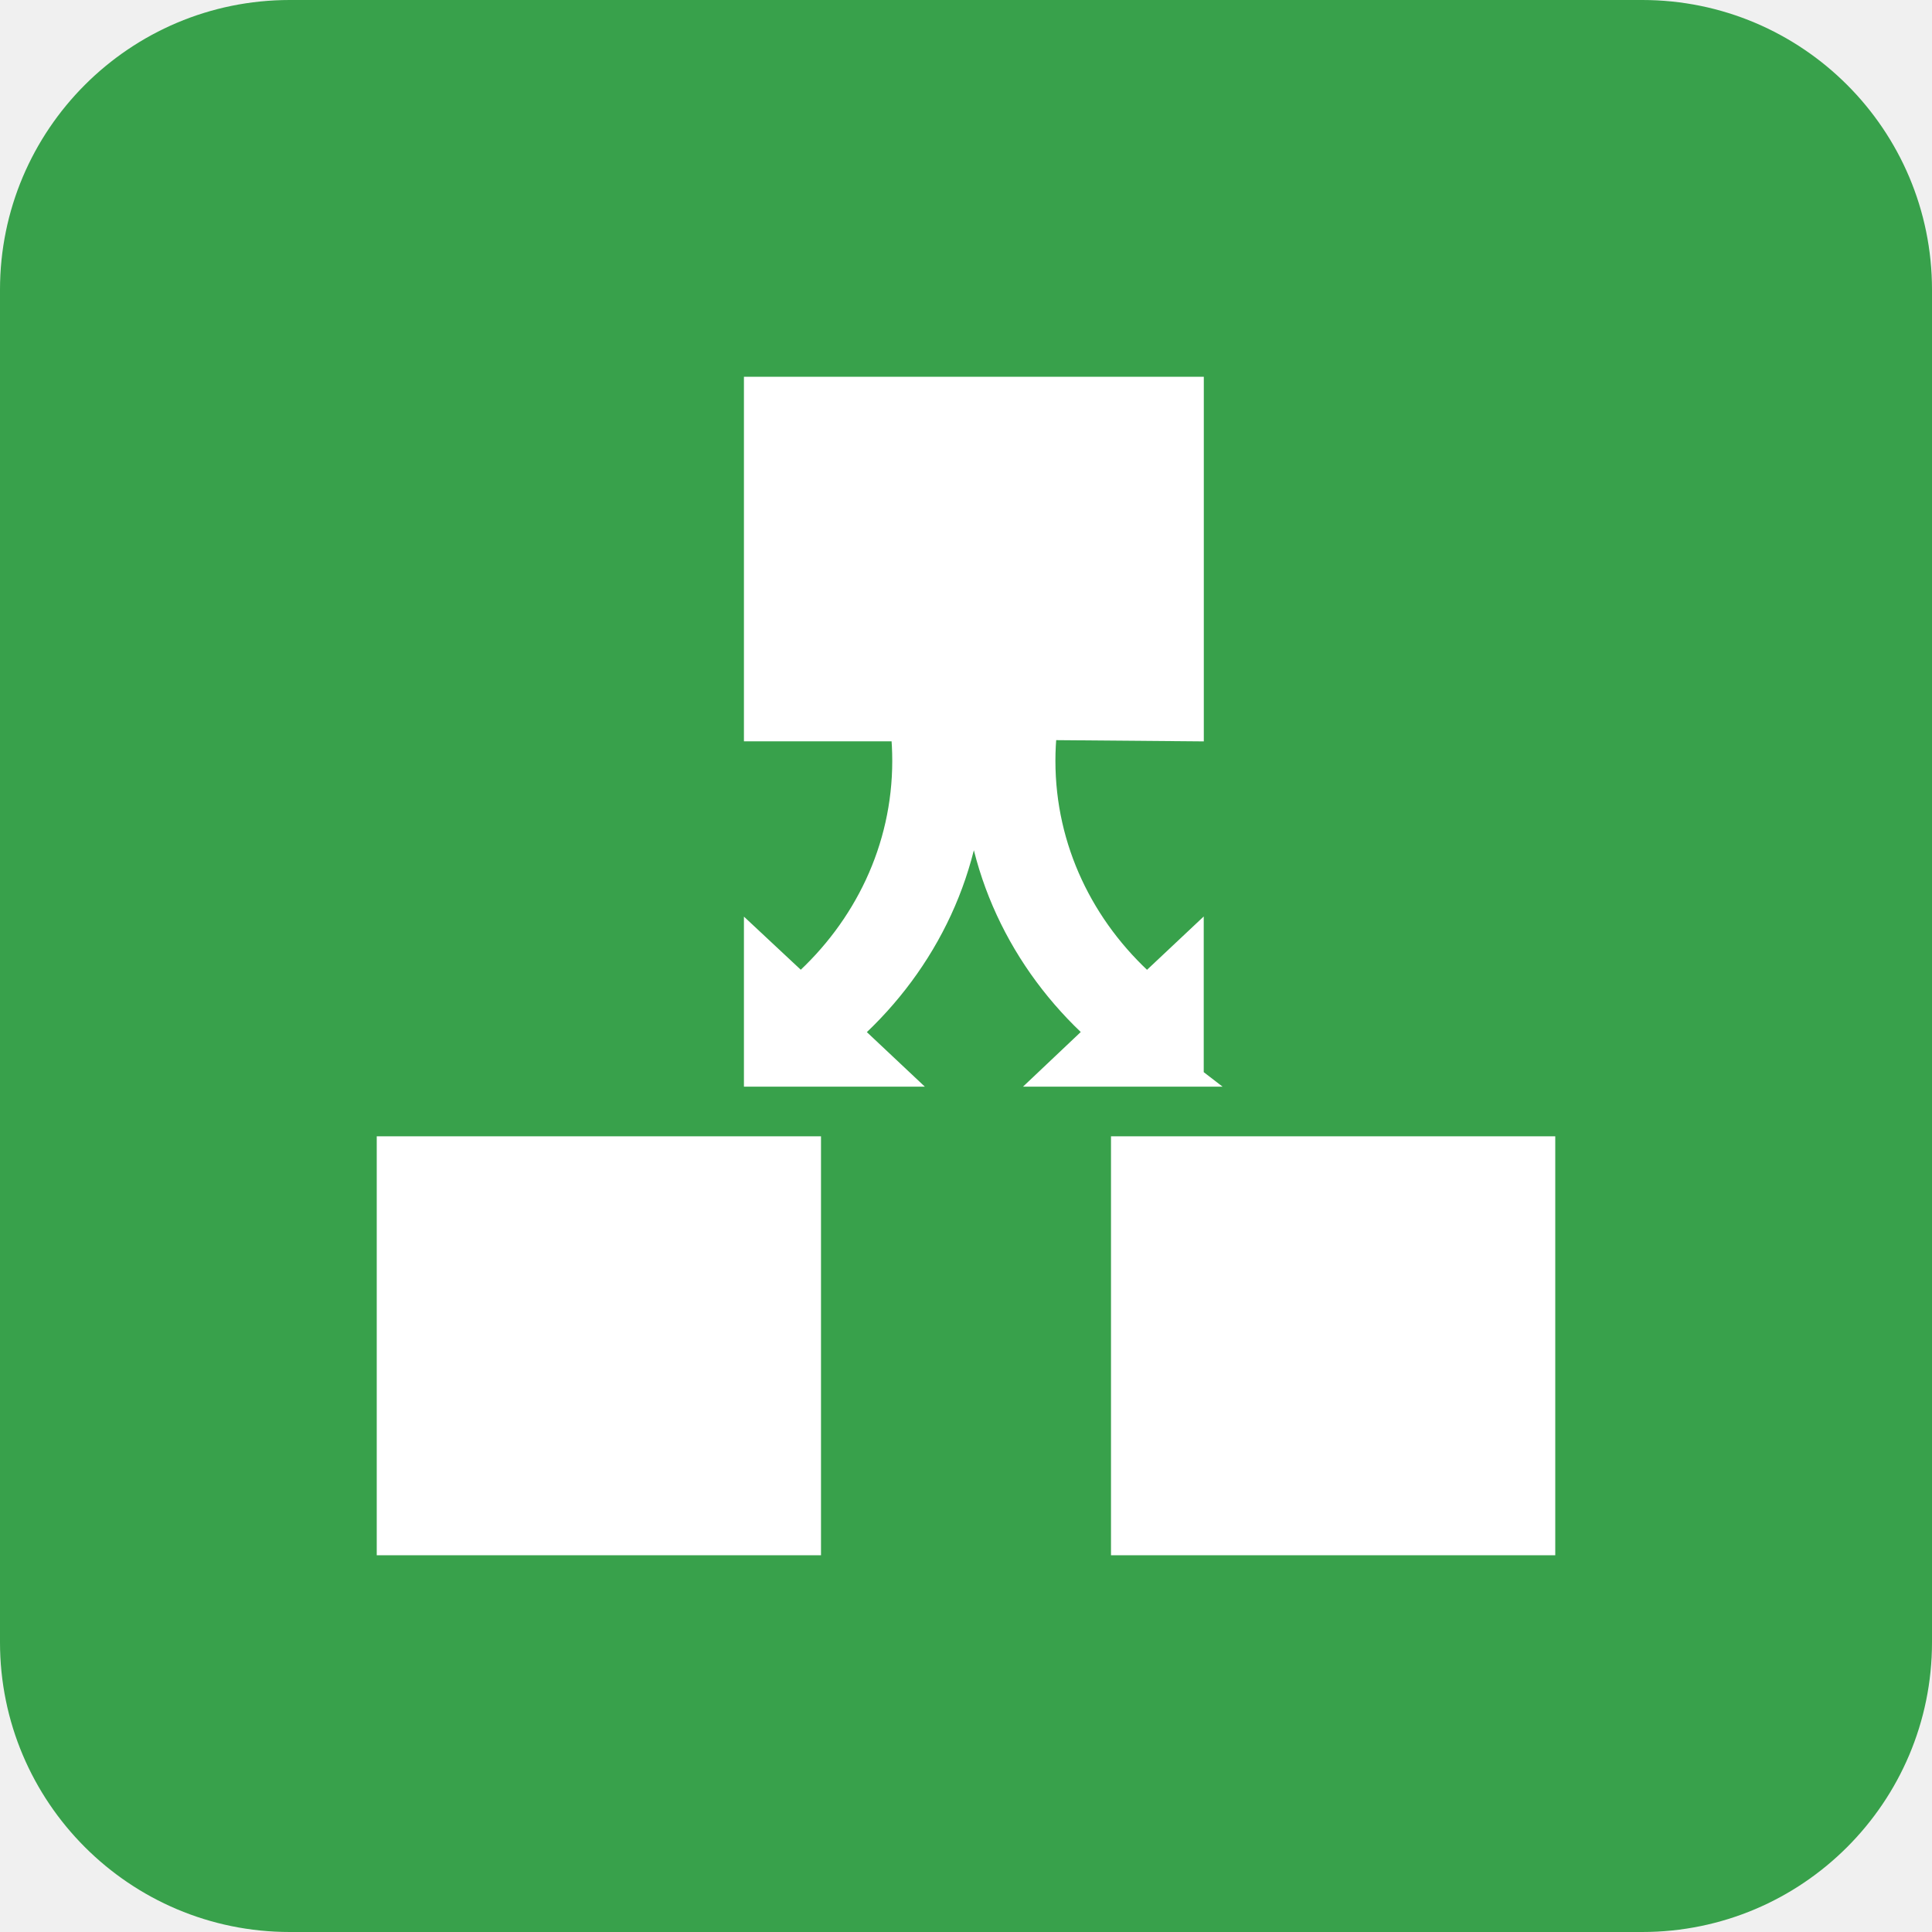
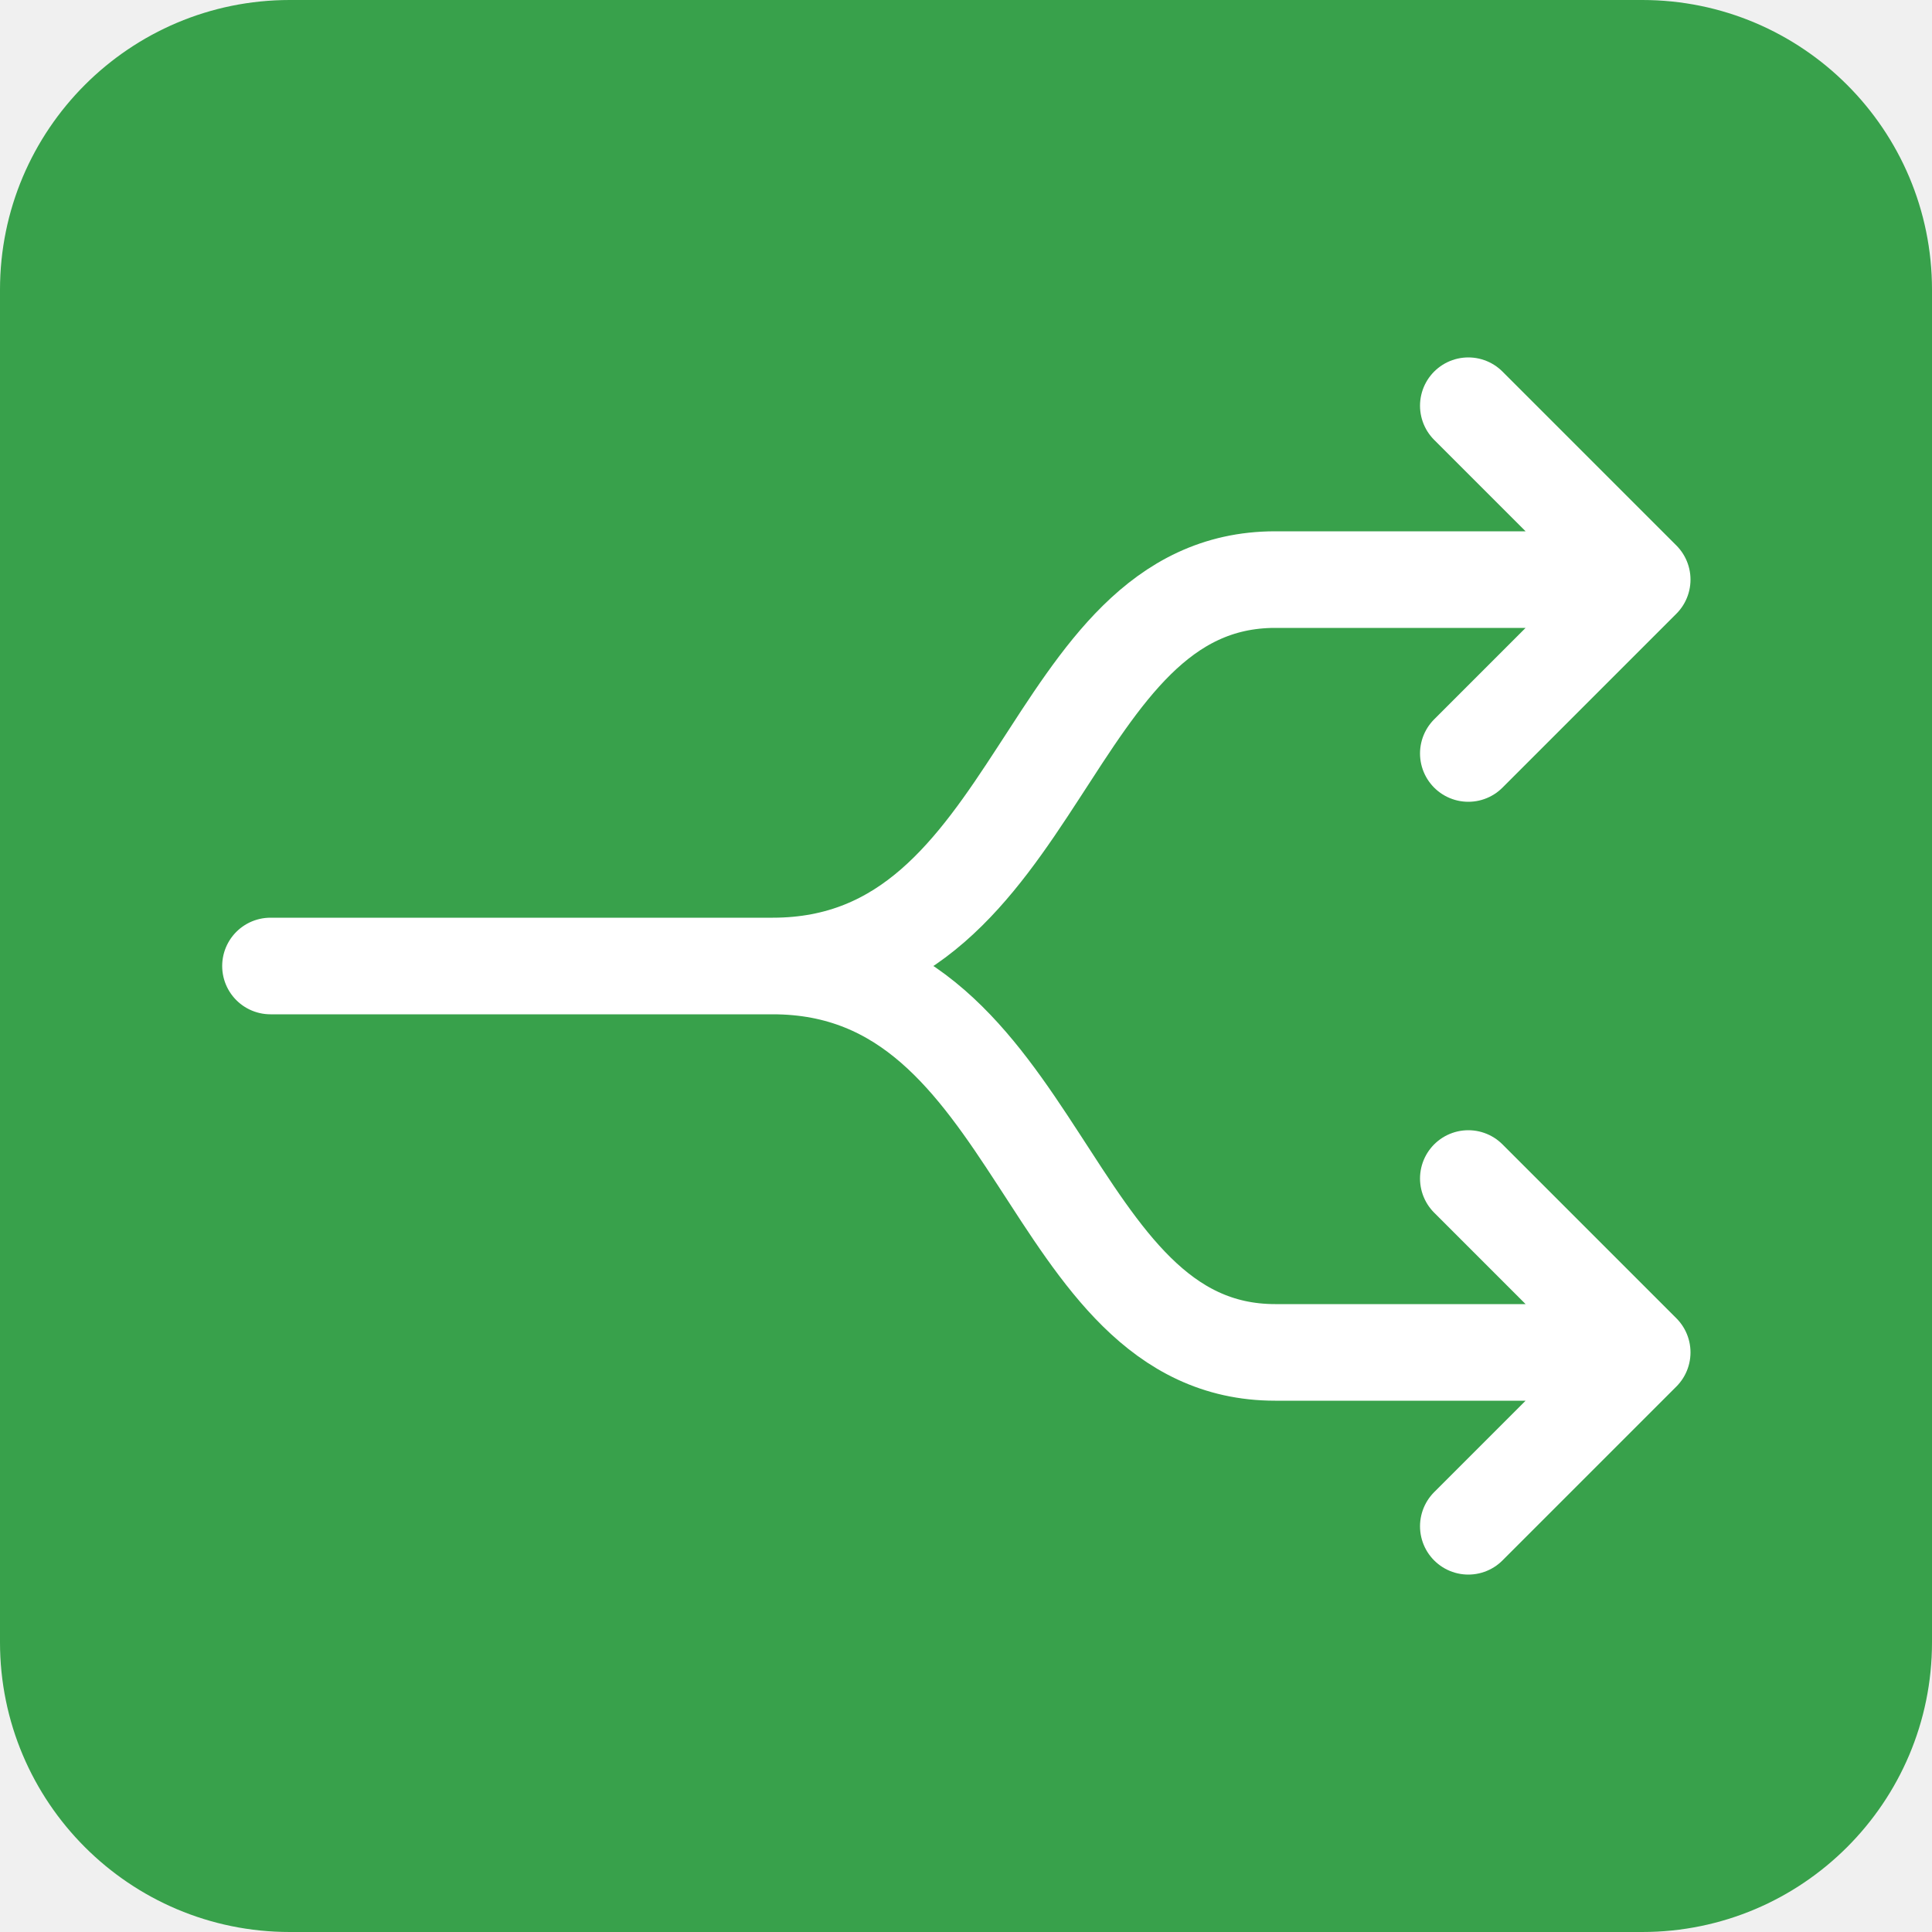
<svg xmlns="http://www.w3.org/2000/svg" width="100" height="100" viewBox="0 0 100 100" fill="none">
  <rect width="100" height="100" rx="15" fill="#38A14B" />
-   <path d="M20 59.315H41.995V80H20V59.315Z" fill="white" stroke="white" />
-   <path d="M61.805 55.741V48.593L59.373 50.88C56.138 47.985 54.128 43.903 54.128 39.382C54.128 38.85 54.155 38.324 54.212 37.806L61.809 37.87V20H39.006V37.87H46.607C46.656 38.324 46.683 38.85 46.683 39.382C46.683 43.903 44.672 47.985 41.446 50.876L39.006 48.596V55.744H46.607L44.137 53.421C48.043 49.879 50.472 44.915 50.472 39.414C50.472 38.871 50.449 38.335 50.404 37.806C50.365 38.339 50.343 38.875 50.343 39.414C50.343 44.915 52.771 49.879 56.67 53.414L54.208 55.744H61.809L61.805 55.741Z" fill="white" stroke="white" />
-   <path d="M58.005 59.315H80V80H58.005V59.315Z" fill="white" stroke="white" />
+   <g stroke="white" stroke-width="5" stroke-linecap="round" stroke-linejoin="round" fill="none">
+     <path d="M14 50H40C54 50 54 30 66 30H84M76 21L85 30L76 39M40 50C54 50 54 70 66 70H84M76 61L85 70L76 79" />
+   </g>
</svg>
